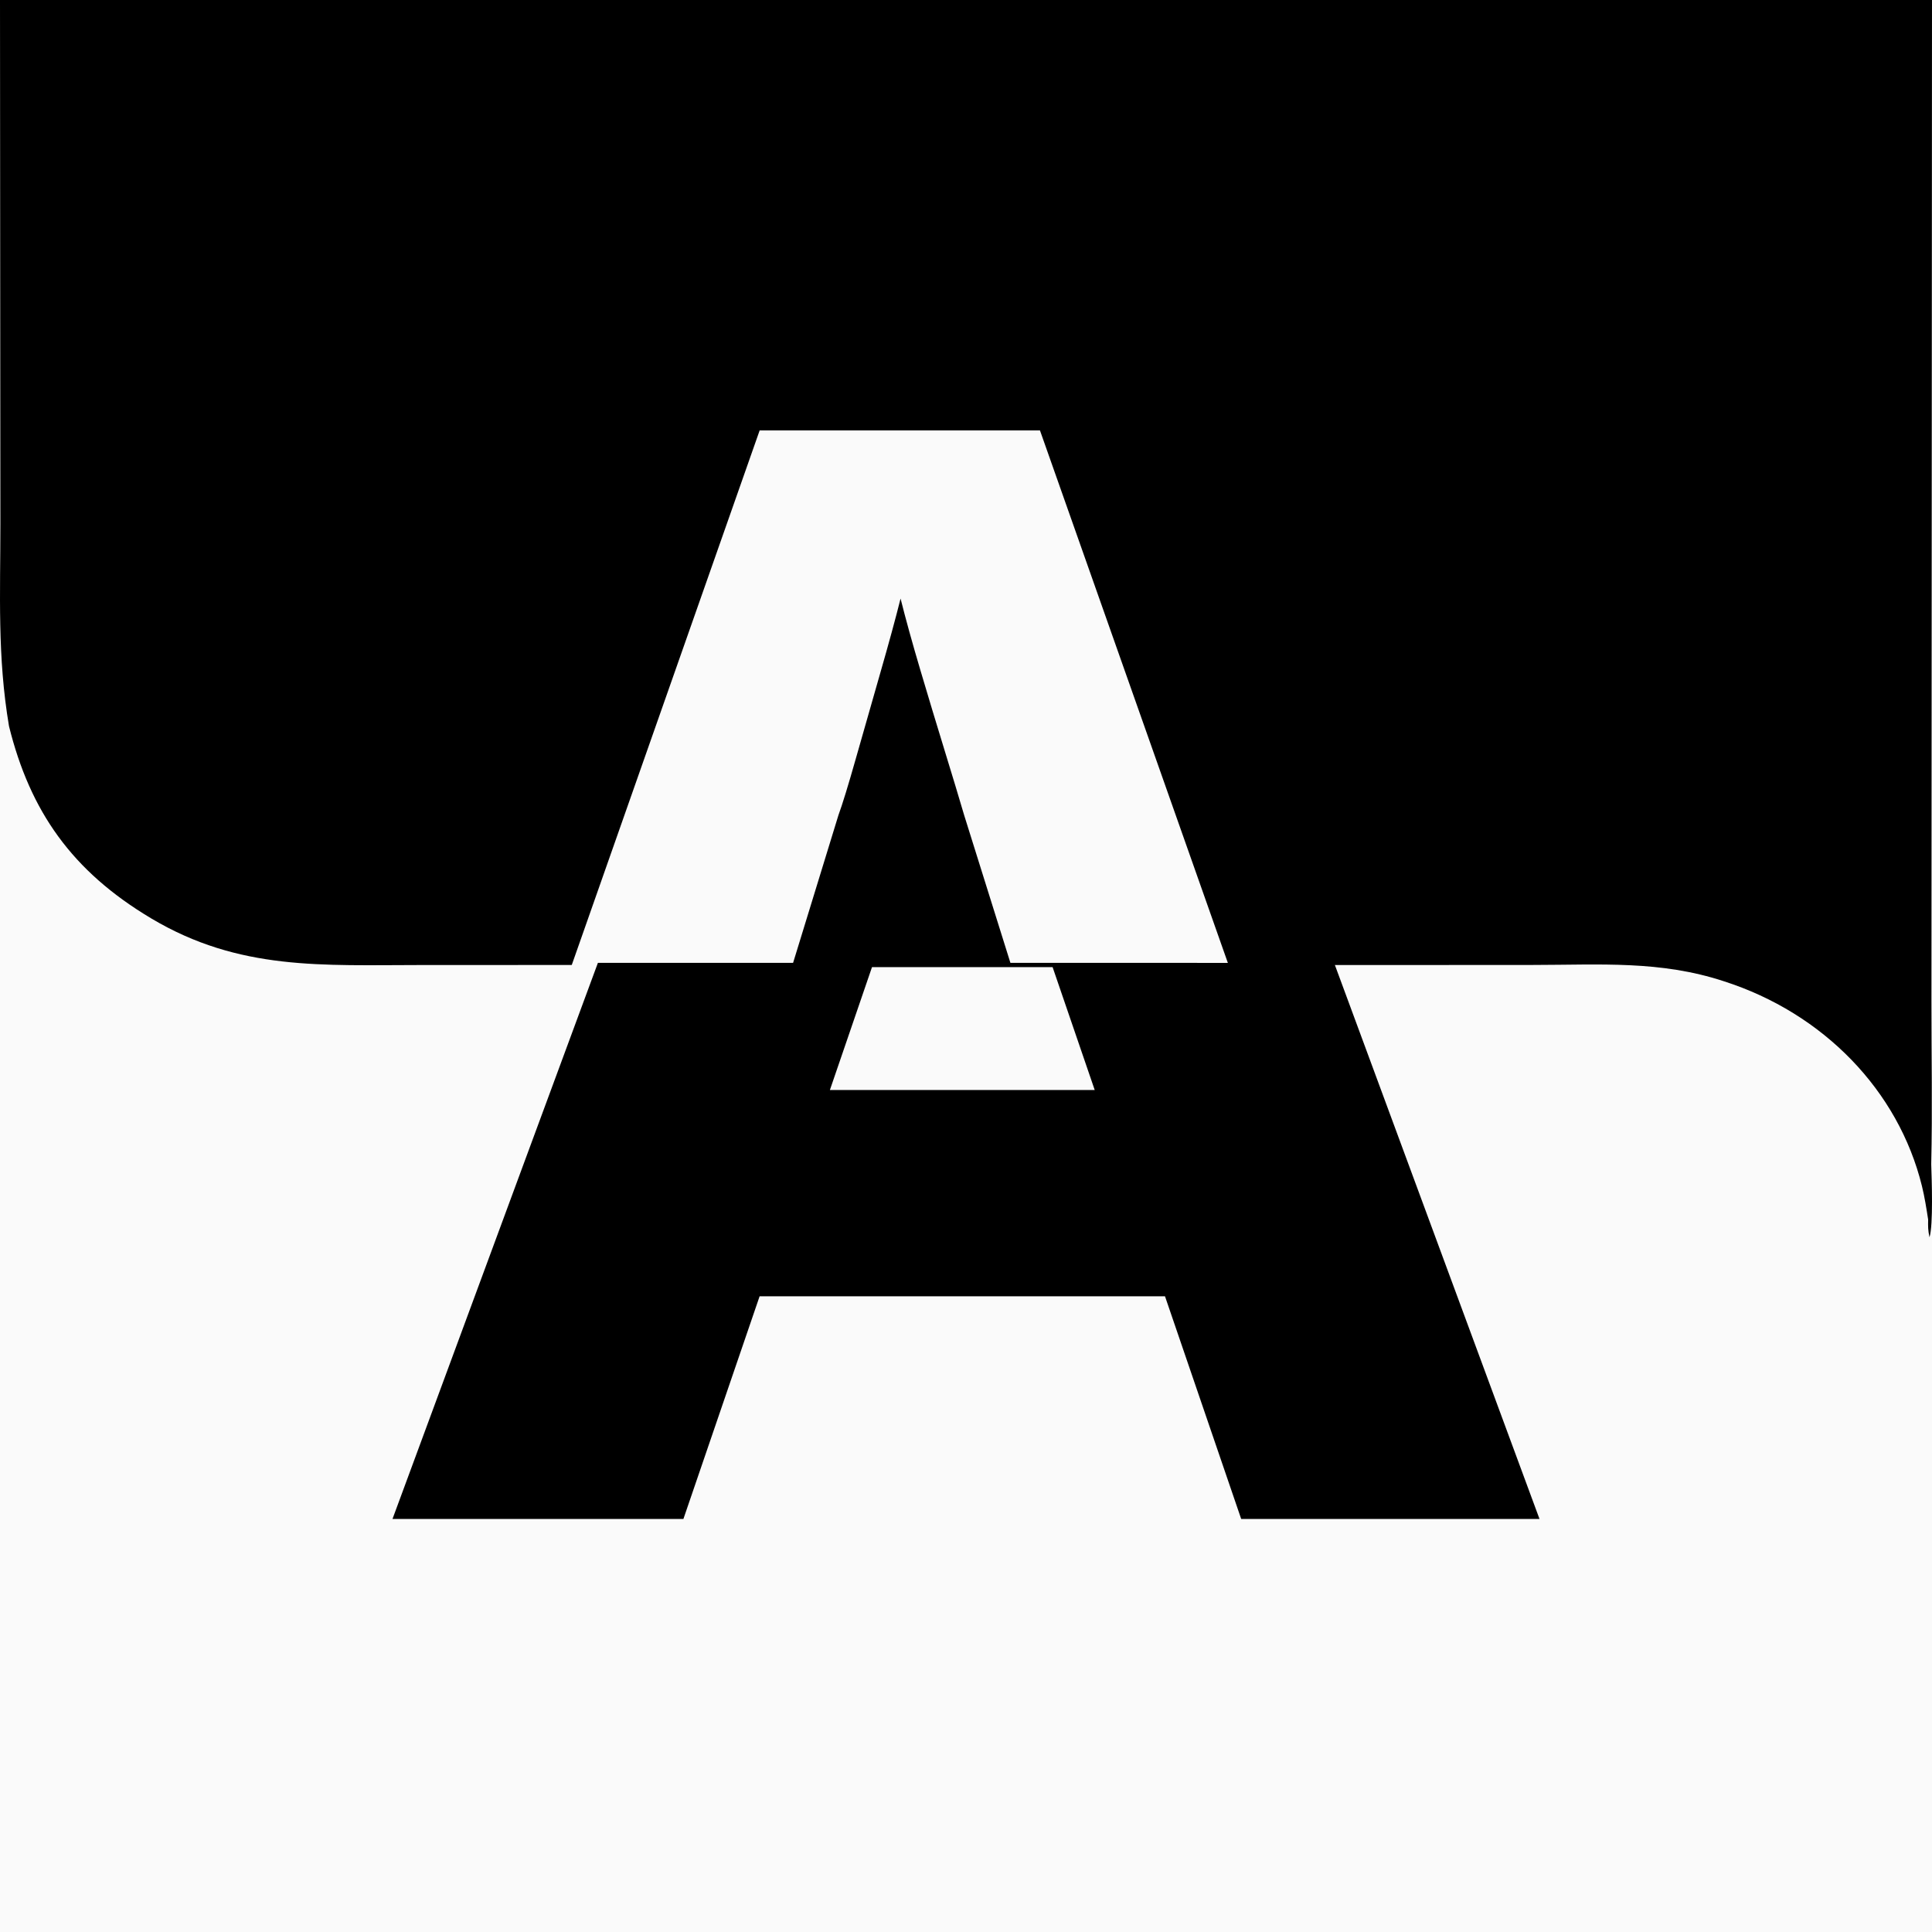
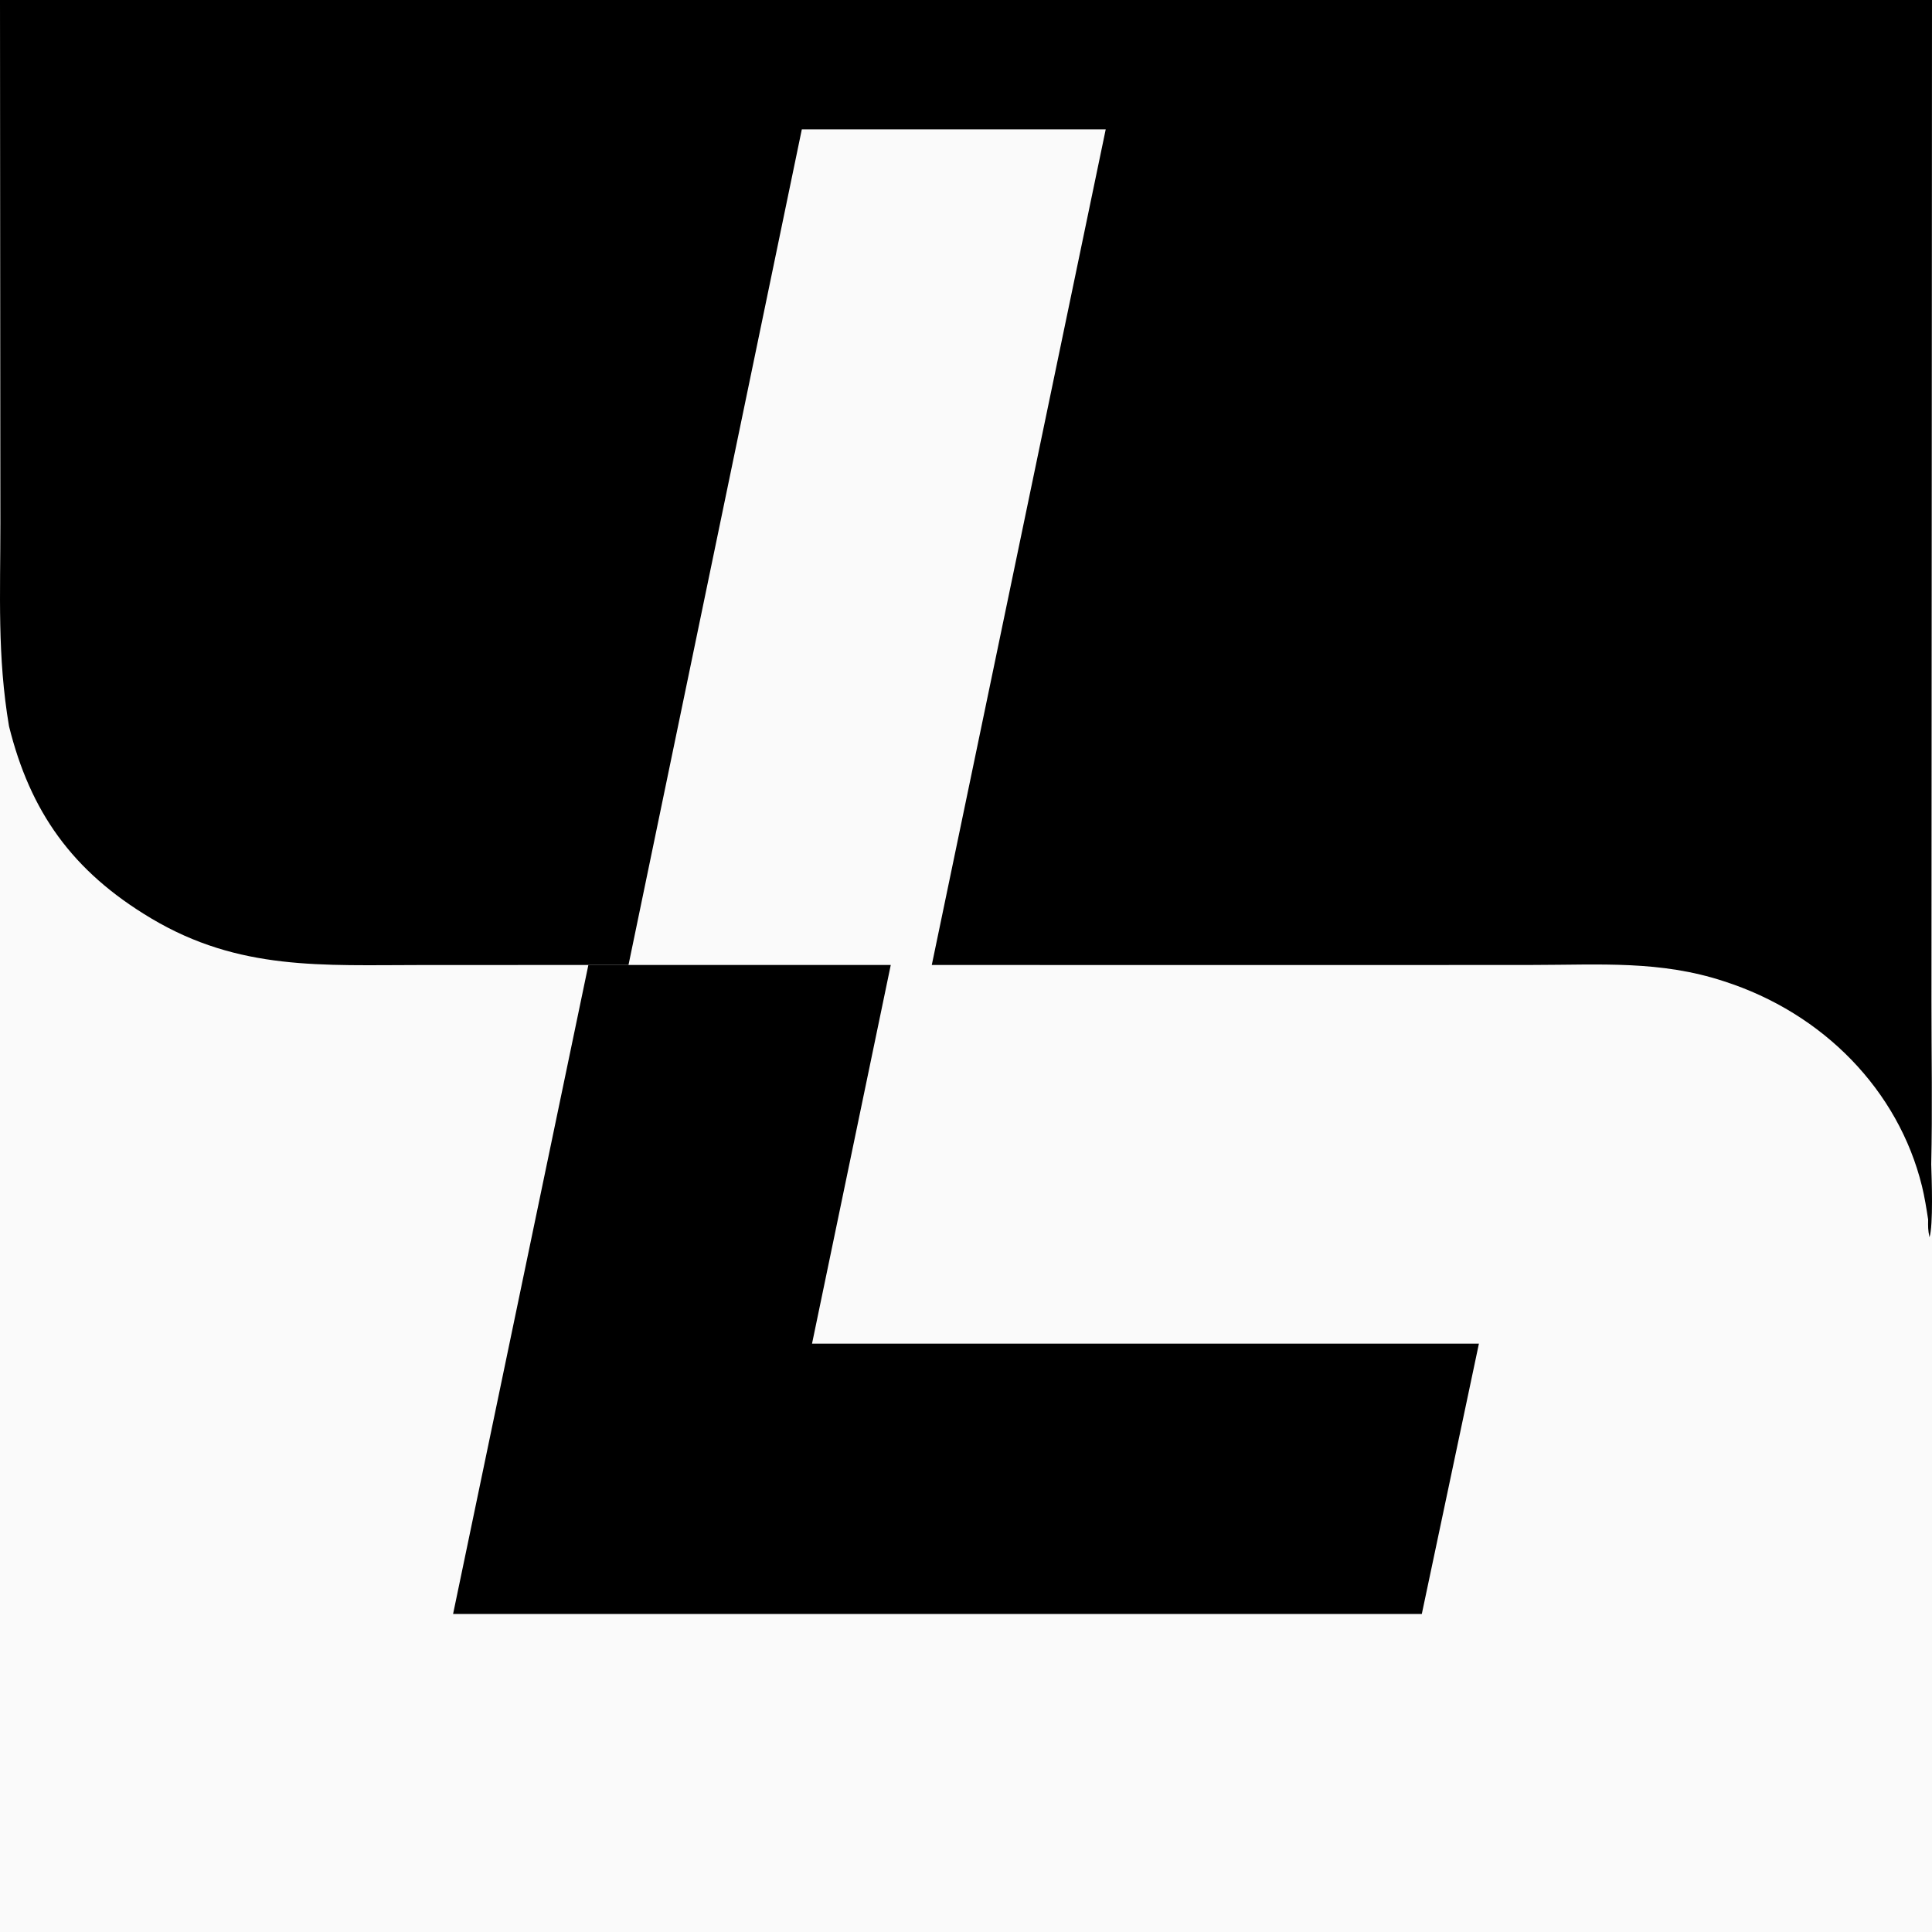
<svg xmlns="http://www.w3.org/2000/svg" width="680" height="680" viewBox="0 0 680 680" version="1.1" id="svg20">
  <defs id="defs20" />
  <rect style="display:inline;fill:#fafafa;fill-opacity:1;stroke:none;stroke-width:3.883" id="rect20" width="680" height="680" x="0" y="0" />
  <path d="m 0,0 c 0,0 0.134,174.164 0.136,184.214 0.005,24.874 -1.123,46.739 3.036,71.387 7.411,29.877 22.081,50.986 50.067,67.654 30.996,18.461 60.1,16.411 95.206,16.402 l 79.477,-0.025 261.487,0.027 50.523,-0.031 c 23.394,-0.03 44.487,-1.597 66.777,5.729 35.106,11.243 61.475,38.494 69.748,72.08 0.93,3.759 1.595,7.96 2.183,11.791 -0.035,2.625 -0.073,3.588 0.476,6.25 1.365,-4.298 0.787,-20.539 0.608,-25.707 0.45,-18.855 0.066,-38.597 0.082,-57.52 L 680,0 Z" style="display:inline;stroke-width:1.038" id="path21" />
-   <text xml:space="preserve" style="font-style:normal;font-variant:normal;font-weight:bold;font-stretch:normal;font-size:533.333px;font-family:sans-serif;-inkscape-font-specification:'sans-serif Bold';writing-mode:lr-tb;direction:ltr;fill:#fafafa;fill-opacity:1;stroke:none;stroke-width:1.5;stroke-dasharray:none;stroke-dashoffset:0;stroke-opacity:1" x="132.969" y="533.88" id="text25">
-     <tspan id="tspan25" x="132.969" y="533.88">A</tspan>
+   <text xml:space="preserve" style="font-style:normal;font-variant:normal;font-weight:bold;font-stretch:normal;font-size:724.775px;font-family:sans-serif;-inkscape-font-specification:'sans-serif Bold';writing-mode:lr-tb;direction:ltr;fill:#fafafa;fill-opacity:1;stroke:none;stroke-width:2.038;stroke-dasharray:none;stroke-dashoffset:0;stroke-opacity:1" x="156.671" y="562.599" id="text25" transform="scale(0.9903861,1.009707)">
+     <tspan id="tspan25" x="156.671" y="562.599" style="font-style:italic;font-variant:normal;font-weight:bold;font-stretch:normal;font-size:724.775px;font-family:'Atkinson Hyperlegible Next';-inkscape-font-specification:'Atkinson Hyperlegible Next, Bold Italic';font-variant-ligatures:normal;font-variant-caps:normal;font-variant-numeric:normal;font-variant-east-asian:normal;stroke-width:2.038">L</tspan>
  </text>
-   <path d="M 540.781,533.88 H 437.396 L 410.573,455.495 H 266.823 l -26.823,78.385 H 139.219 l 71.749,-194.243 258.072,0.02 z M 386.354,384.401 371.017,339.647 c -64.636,-0.007 0,0 -64.636,-0.007 l -15.339,44.761 z" id="text26" style="font-weight:bold;font-size:533.333px;-inkscape-font-specification:'sans-serif Bold';display:inline;stroke-width:1.5;stroke:#000000;stroke-opacity:1" aria-label="A" />
+   <path style="font-style:italic;font-weight:bold;font-size:724.775px;font-family:'Atkinson Hyperlegible Next';-inkscape-font-specification:'Atkinson Hyperlegible Next, Bold Italic';stroke-width:2.038" d="m 161.019,562.599 h 344.268 l 20.294,-94.221 H 288.58 l 27.982,-132.003 -107.464,-0.002 z" id="text1" transform="scale(0.9903861,1.009707)" aria-label="L" />
</svg>
